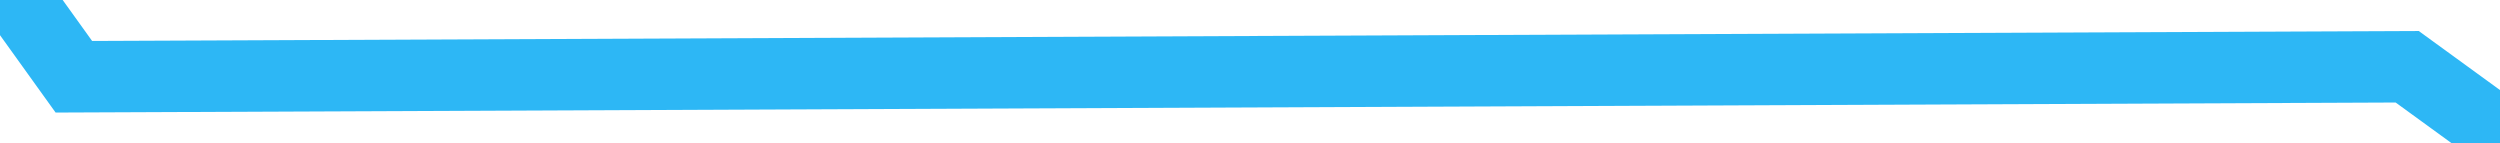
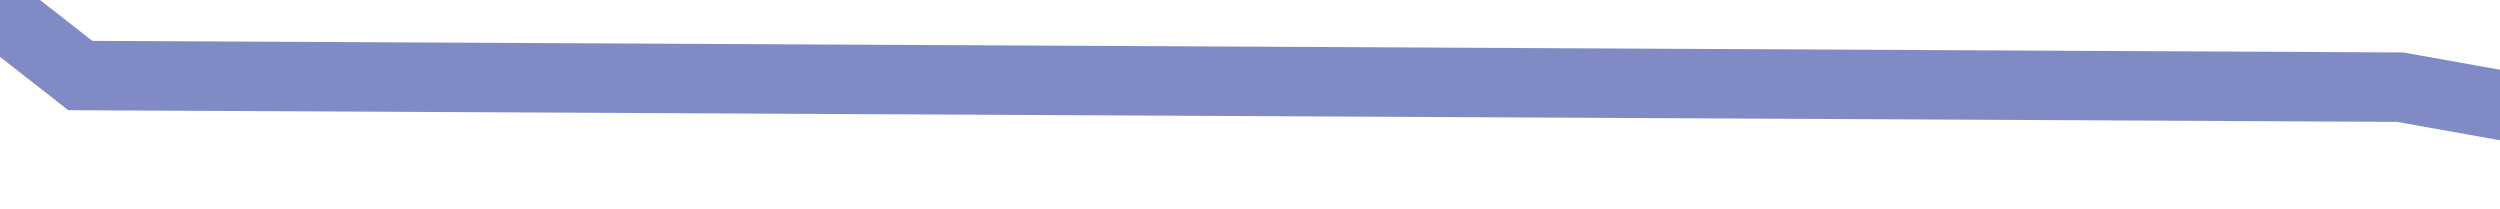
- <svg xmlns="http://www.w3.org/2000/svg" version="1.1" width="70px" height="4px" preserveAspectRatio="xMinYMid meet" viewBox="984 1999  70 2">
-   <g transform="matrix(0.9993908 -0.0348995 0.0348995 0.9993908 -69.17825 36.78093 )">
-     <path d="M 0 89.333  L 62.368 88  L 129.138 116  L 197.376 64.667  L 258.276 82.667  L 330.183 0.667  L 391.083 92  L 456.386 94  L 524.624 147.333  L 590.661 129.333  L 661.833 149.333  L 721.266 114  " stroke-width="2" stroke="#2db7f5" fill="none" transform="matrix(1 0 0 1 595 1907 )" />
+ <svg xmlns="http://www.w3.org/2000/svg" version="1.1" width="72px" height="6px" preserveAspectRatio="xMinYMid meet" viewBox="980 2019  72 4">
+   <g transform="matrix(0.9993908 -0.0348995 0.0348995 0.9993908 -69.91296 36.68903 )">
+     <path d="M 0 140.667  L 66.761 128  L 132.055 118.667  L 195.148 86  L 264.843 86  L 329.403 43.333  L 387.361 92  L 454.122 94.667  L 522.35 109.333  L 592.779 0.667  L 651.47 62  L 722.633 63.333  " stroke-width="2" stroke="#808bc6" fill="none" transform="matrix(1 0 0 1 595 1927 )" />
  </g>
</svg>
